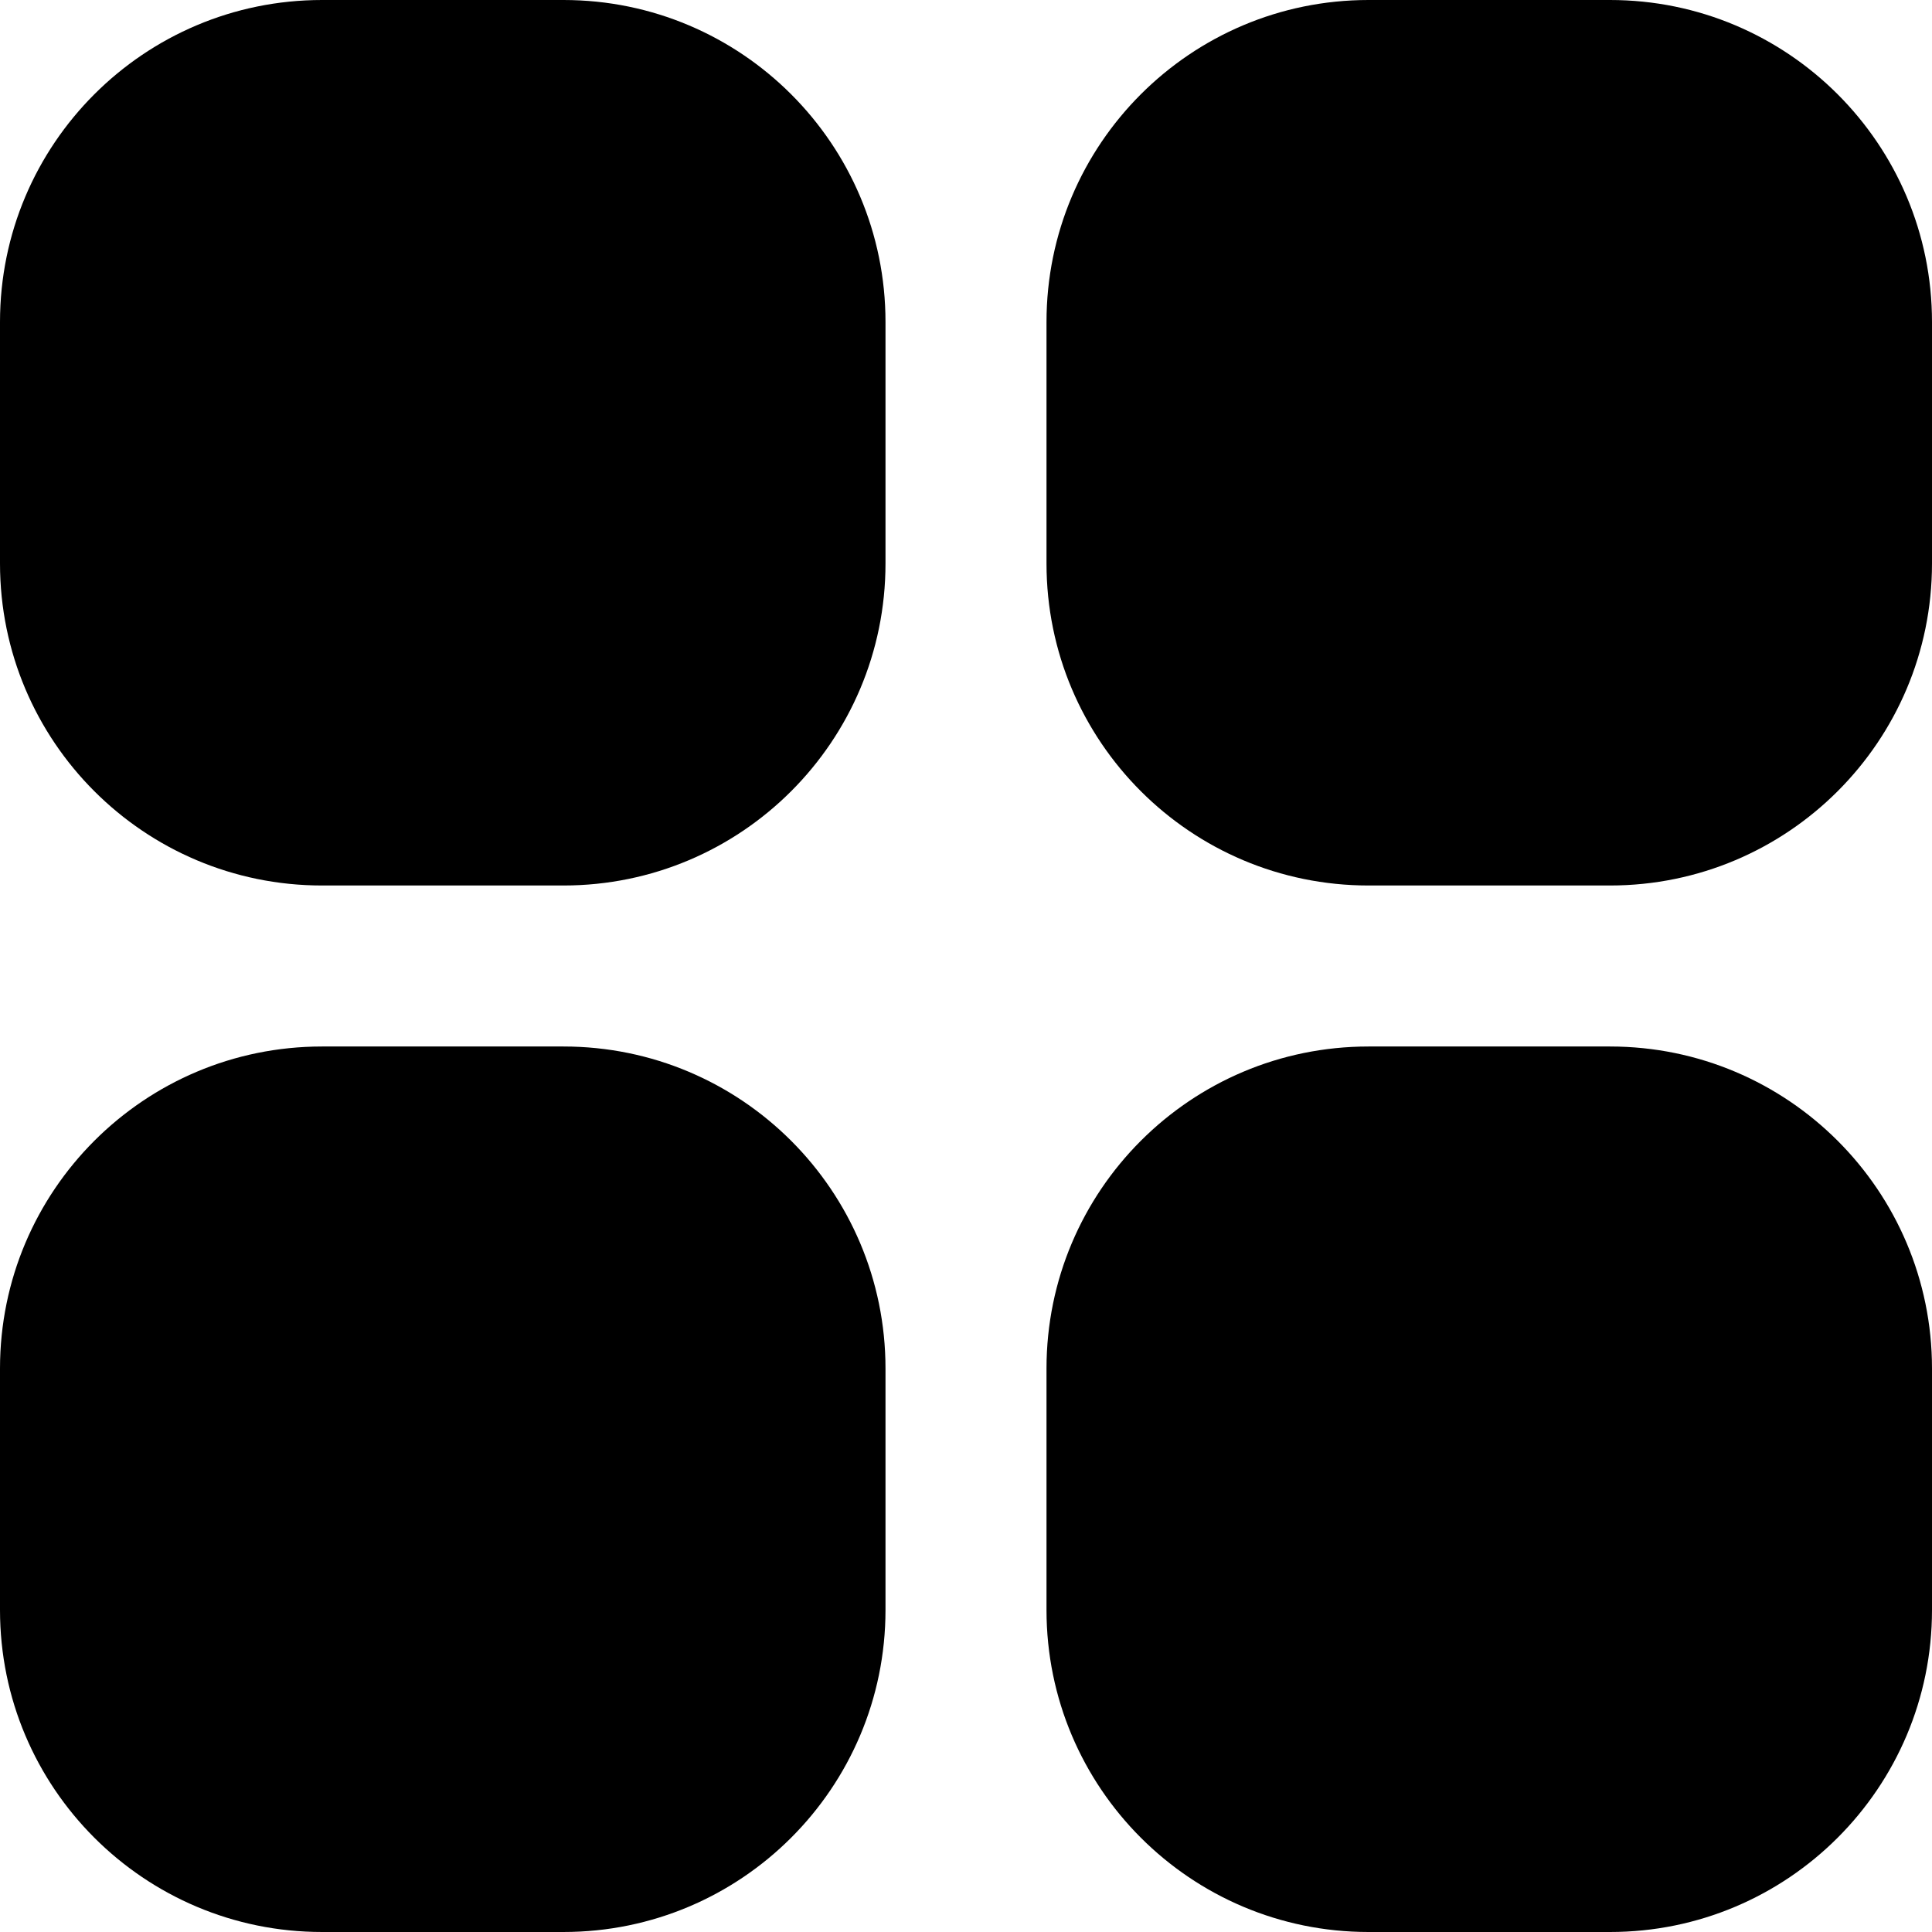
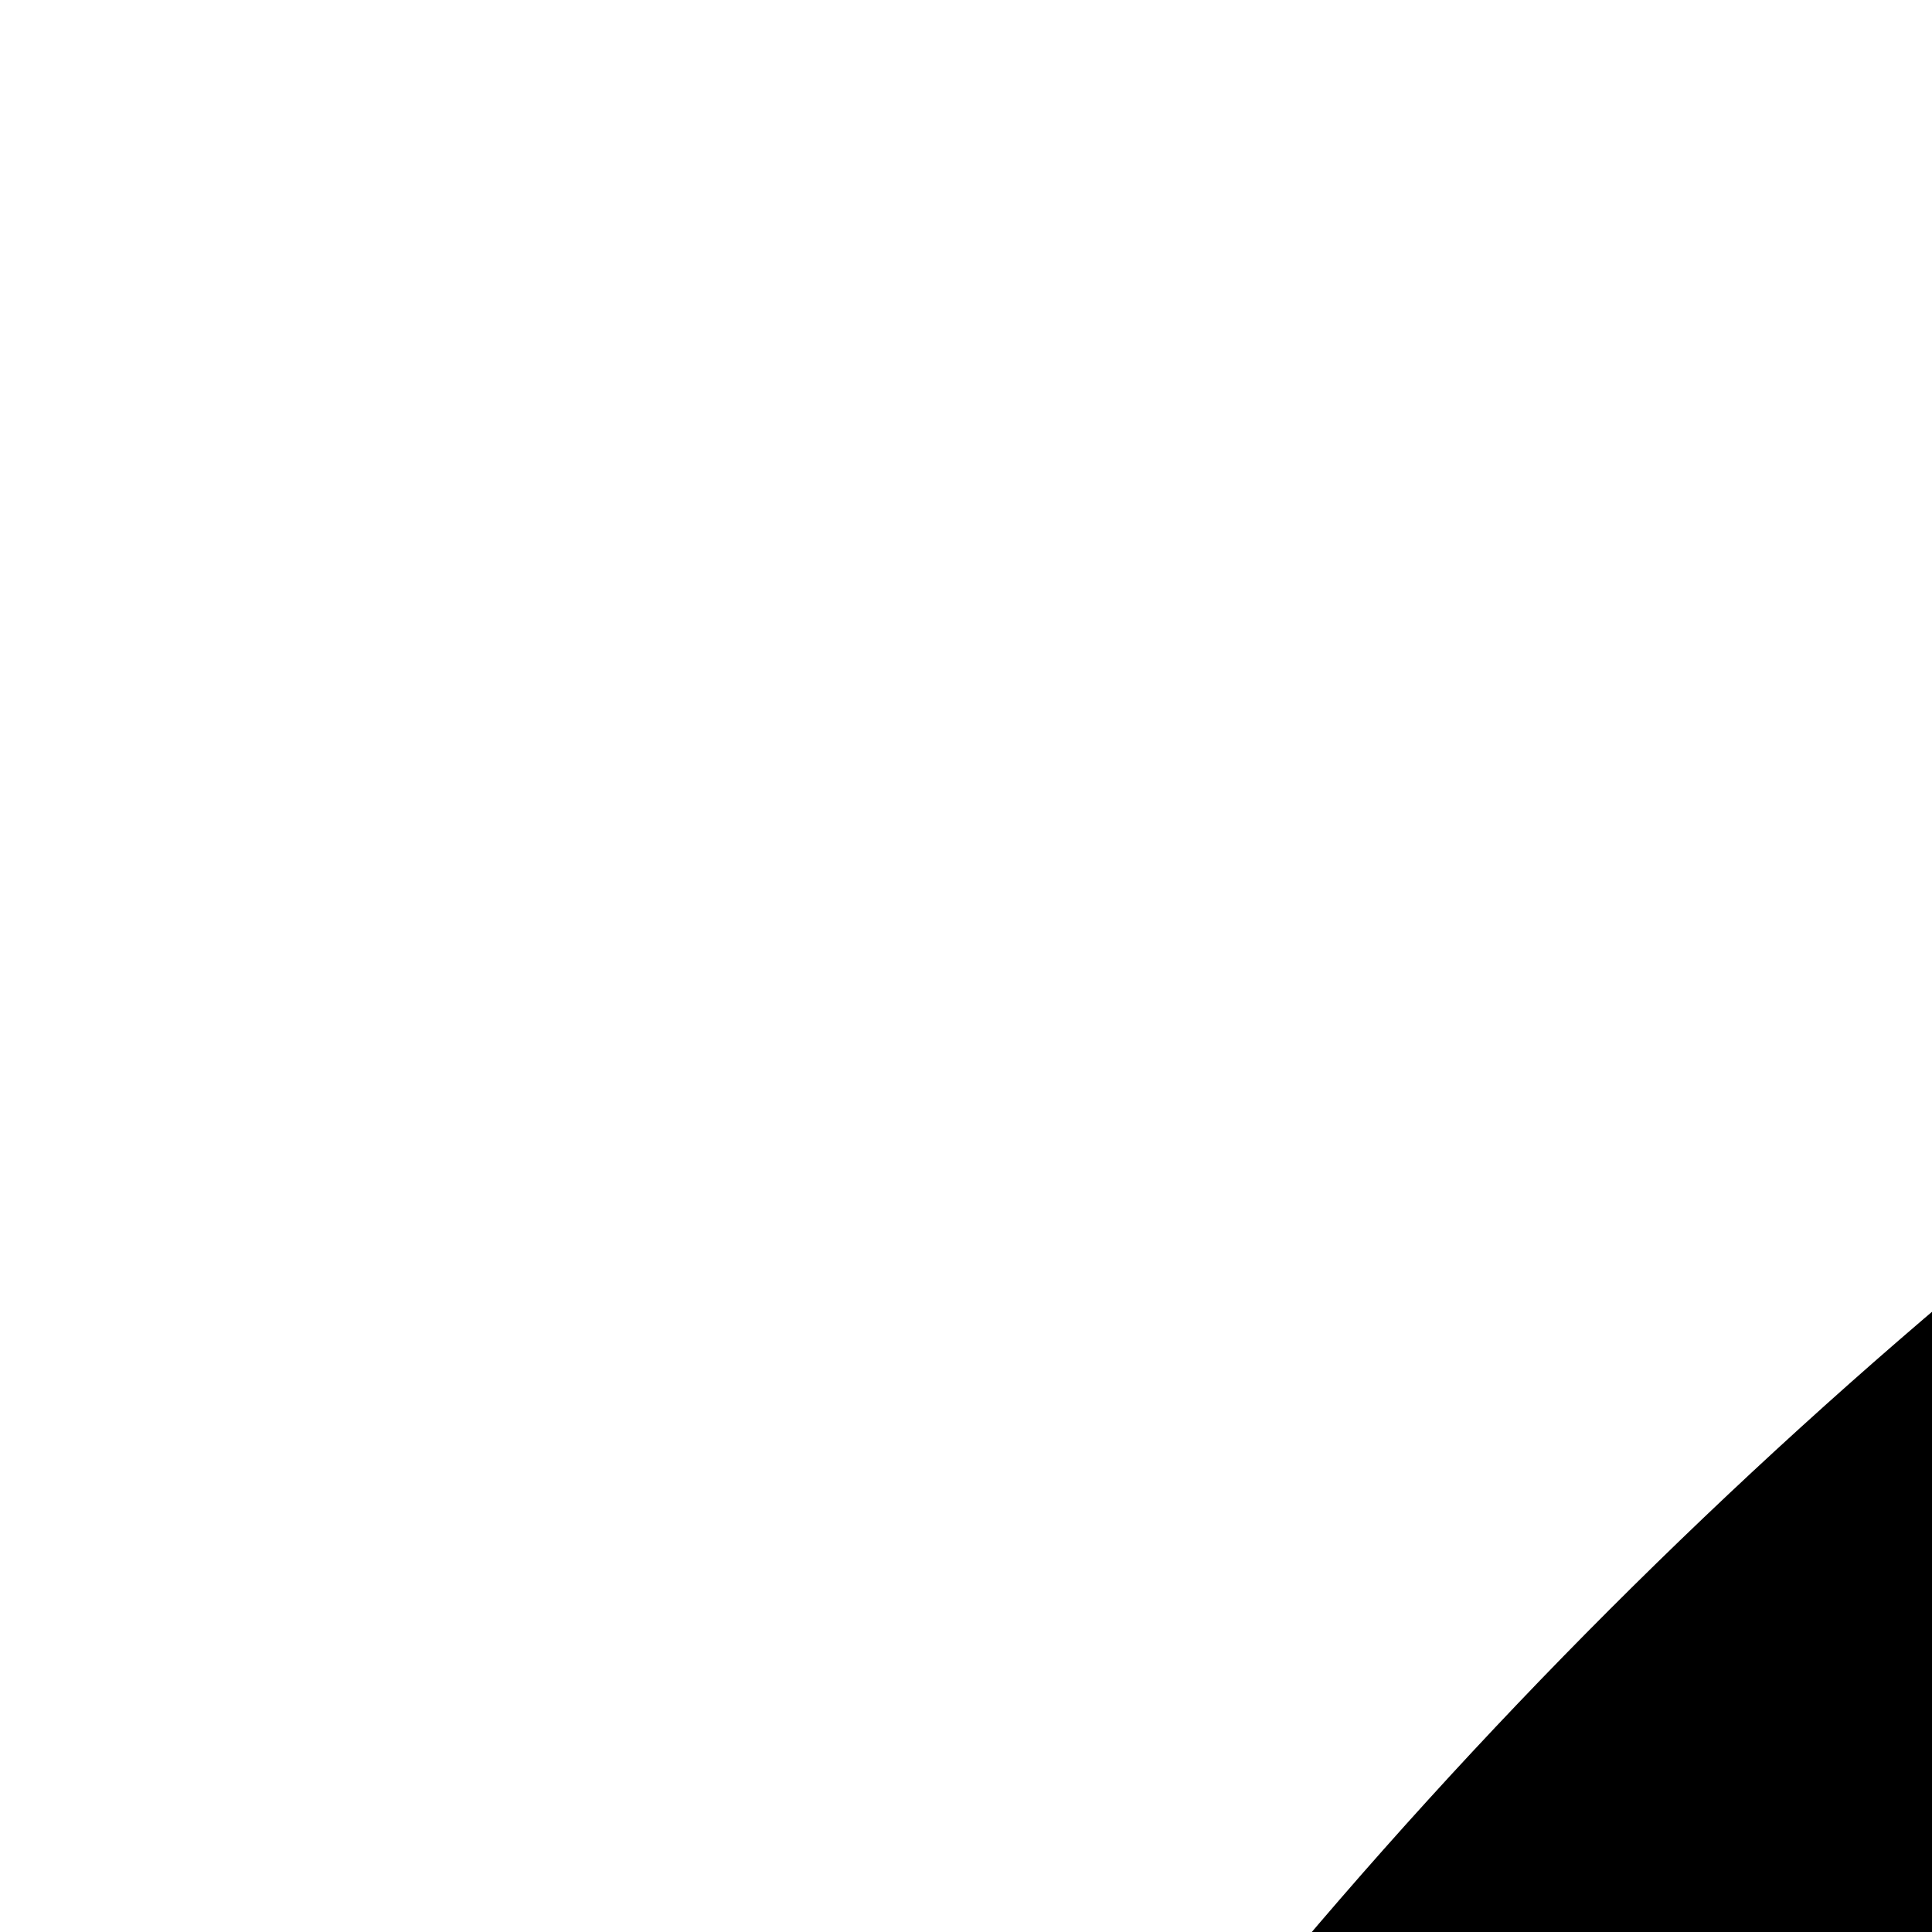
- <svg xmlns="http://www.w3.org/2000/svg" version="1.1" id="Capa_1" x="0px" y="0px" viewBox="0 0 512 512" style="enable-background:new 0 0 512 512;" xml:space="preserve" width="512" height="512">
+ <svg xmlns="http://www.w3.org/2000/svg" version="1.1" id="Capa_1" x="0px" y="0px" viewBox="0 0 30 30" style="enable-background:new 0 0 512 512;" xml:space="preserve" width="512" height="512">
  <g>
    <path d="M85.333,0h64c47.128,0,85.333,38.205,85.333,85.333v64c0,47.128-38.205,85.333-85.333,85.333h-64C38.205,234.667,0,196.462,0,149.333v-64C0,38.205,38.205,0,85.333,0z" />
    <path d="M362.667,0h64C473.795,0,512,38.205,512,85.333v64c0,47.128-38.205,85.333-85.333,85.333h-64c-47.128,0-85.333-38.205-85.333-85.333v-64C277.333,38.205,315.538,0,362.667,0z" />
    <path d="M85.333,277.333h64c47.128,0,85.333,38.205,85.333,85.333v64c0,47.128-38.205,85.333-85.333,85.333h-64C38.205,512,0,473.795,0,426.667v-64C0,315.538,38.205,277.333,85.333,277.333z" />
    <path d="M362.667,277.333h64c47.128,0,85.333,38.205,85.333,85.333v64C512,473.795,473.795,512,426.667,512h-64c-47.128,0-85.333-38.205-85.333-85.333v-64C277.333,315.538,315.538,277.333,362.667,277.333z" />
  </g>
</svg>
